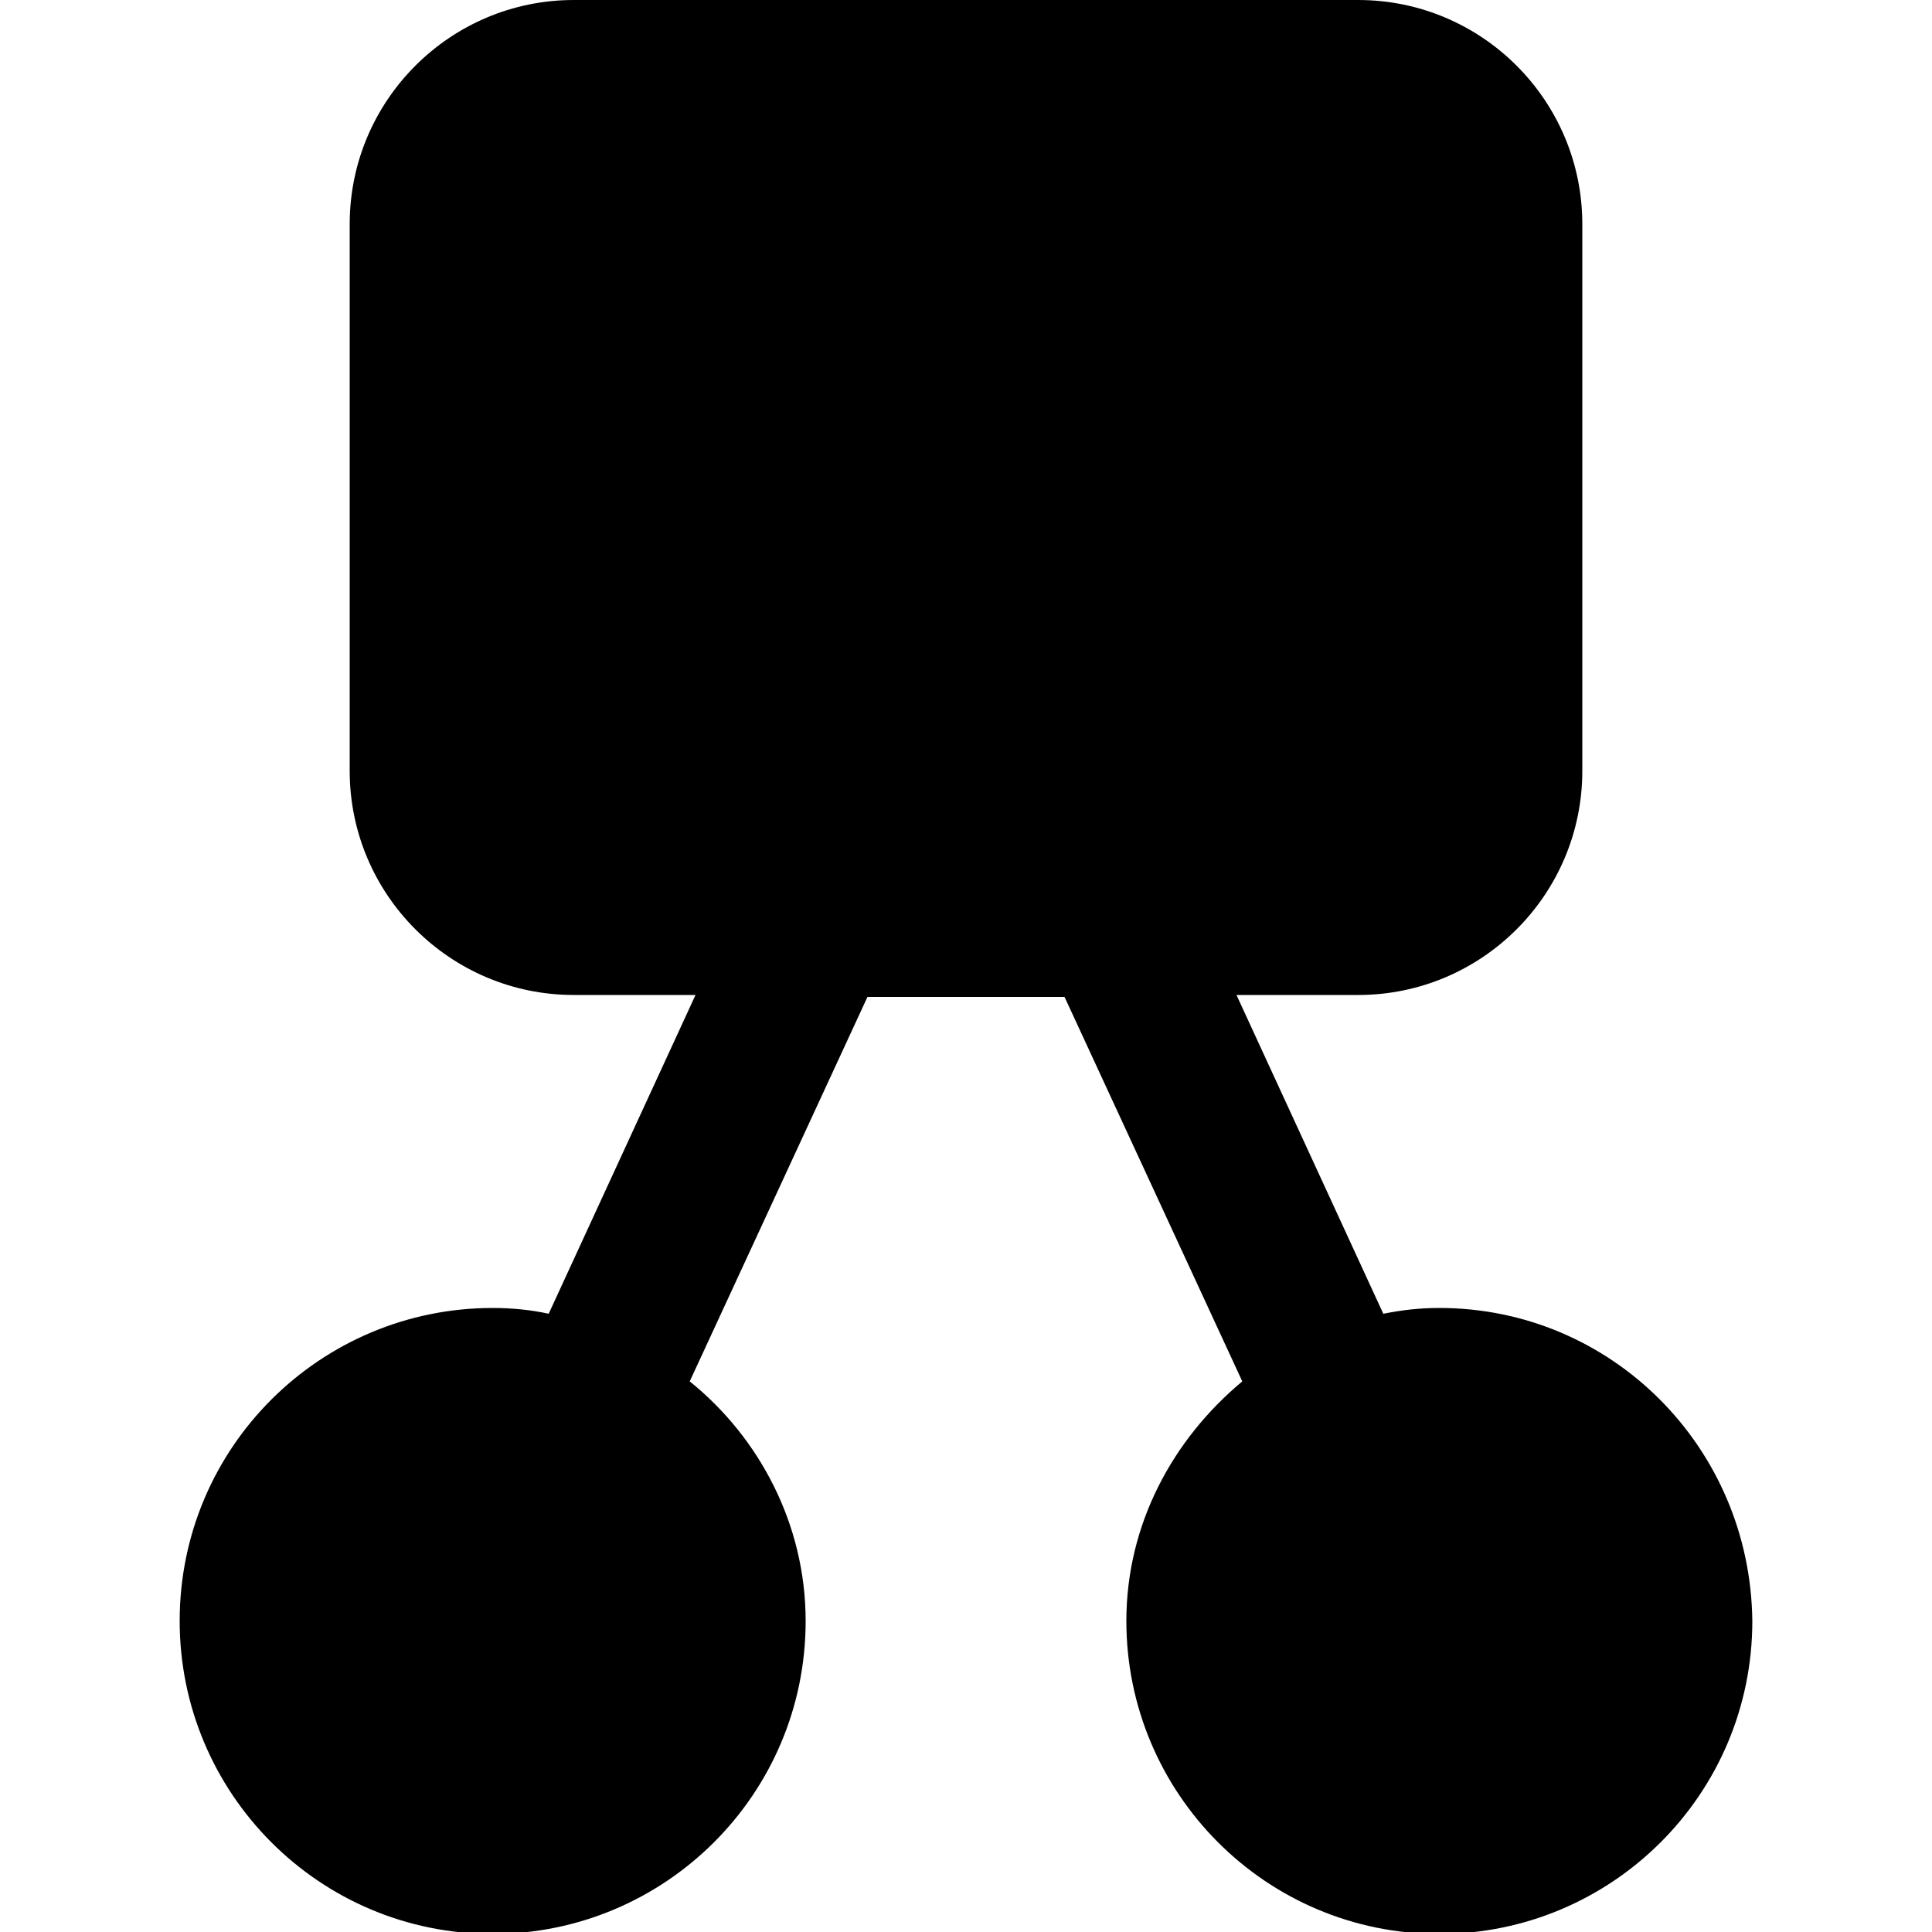
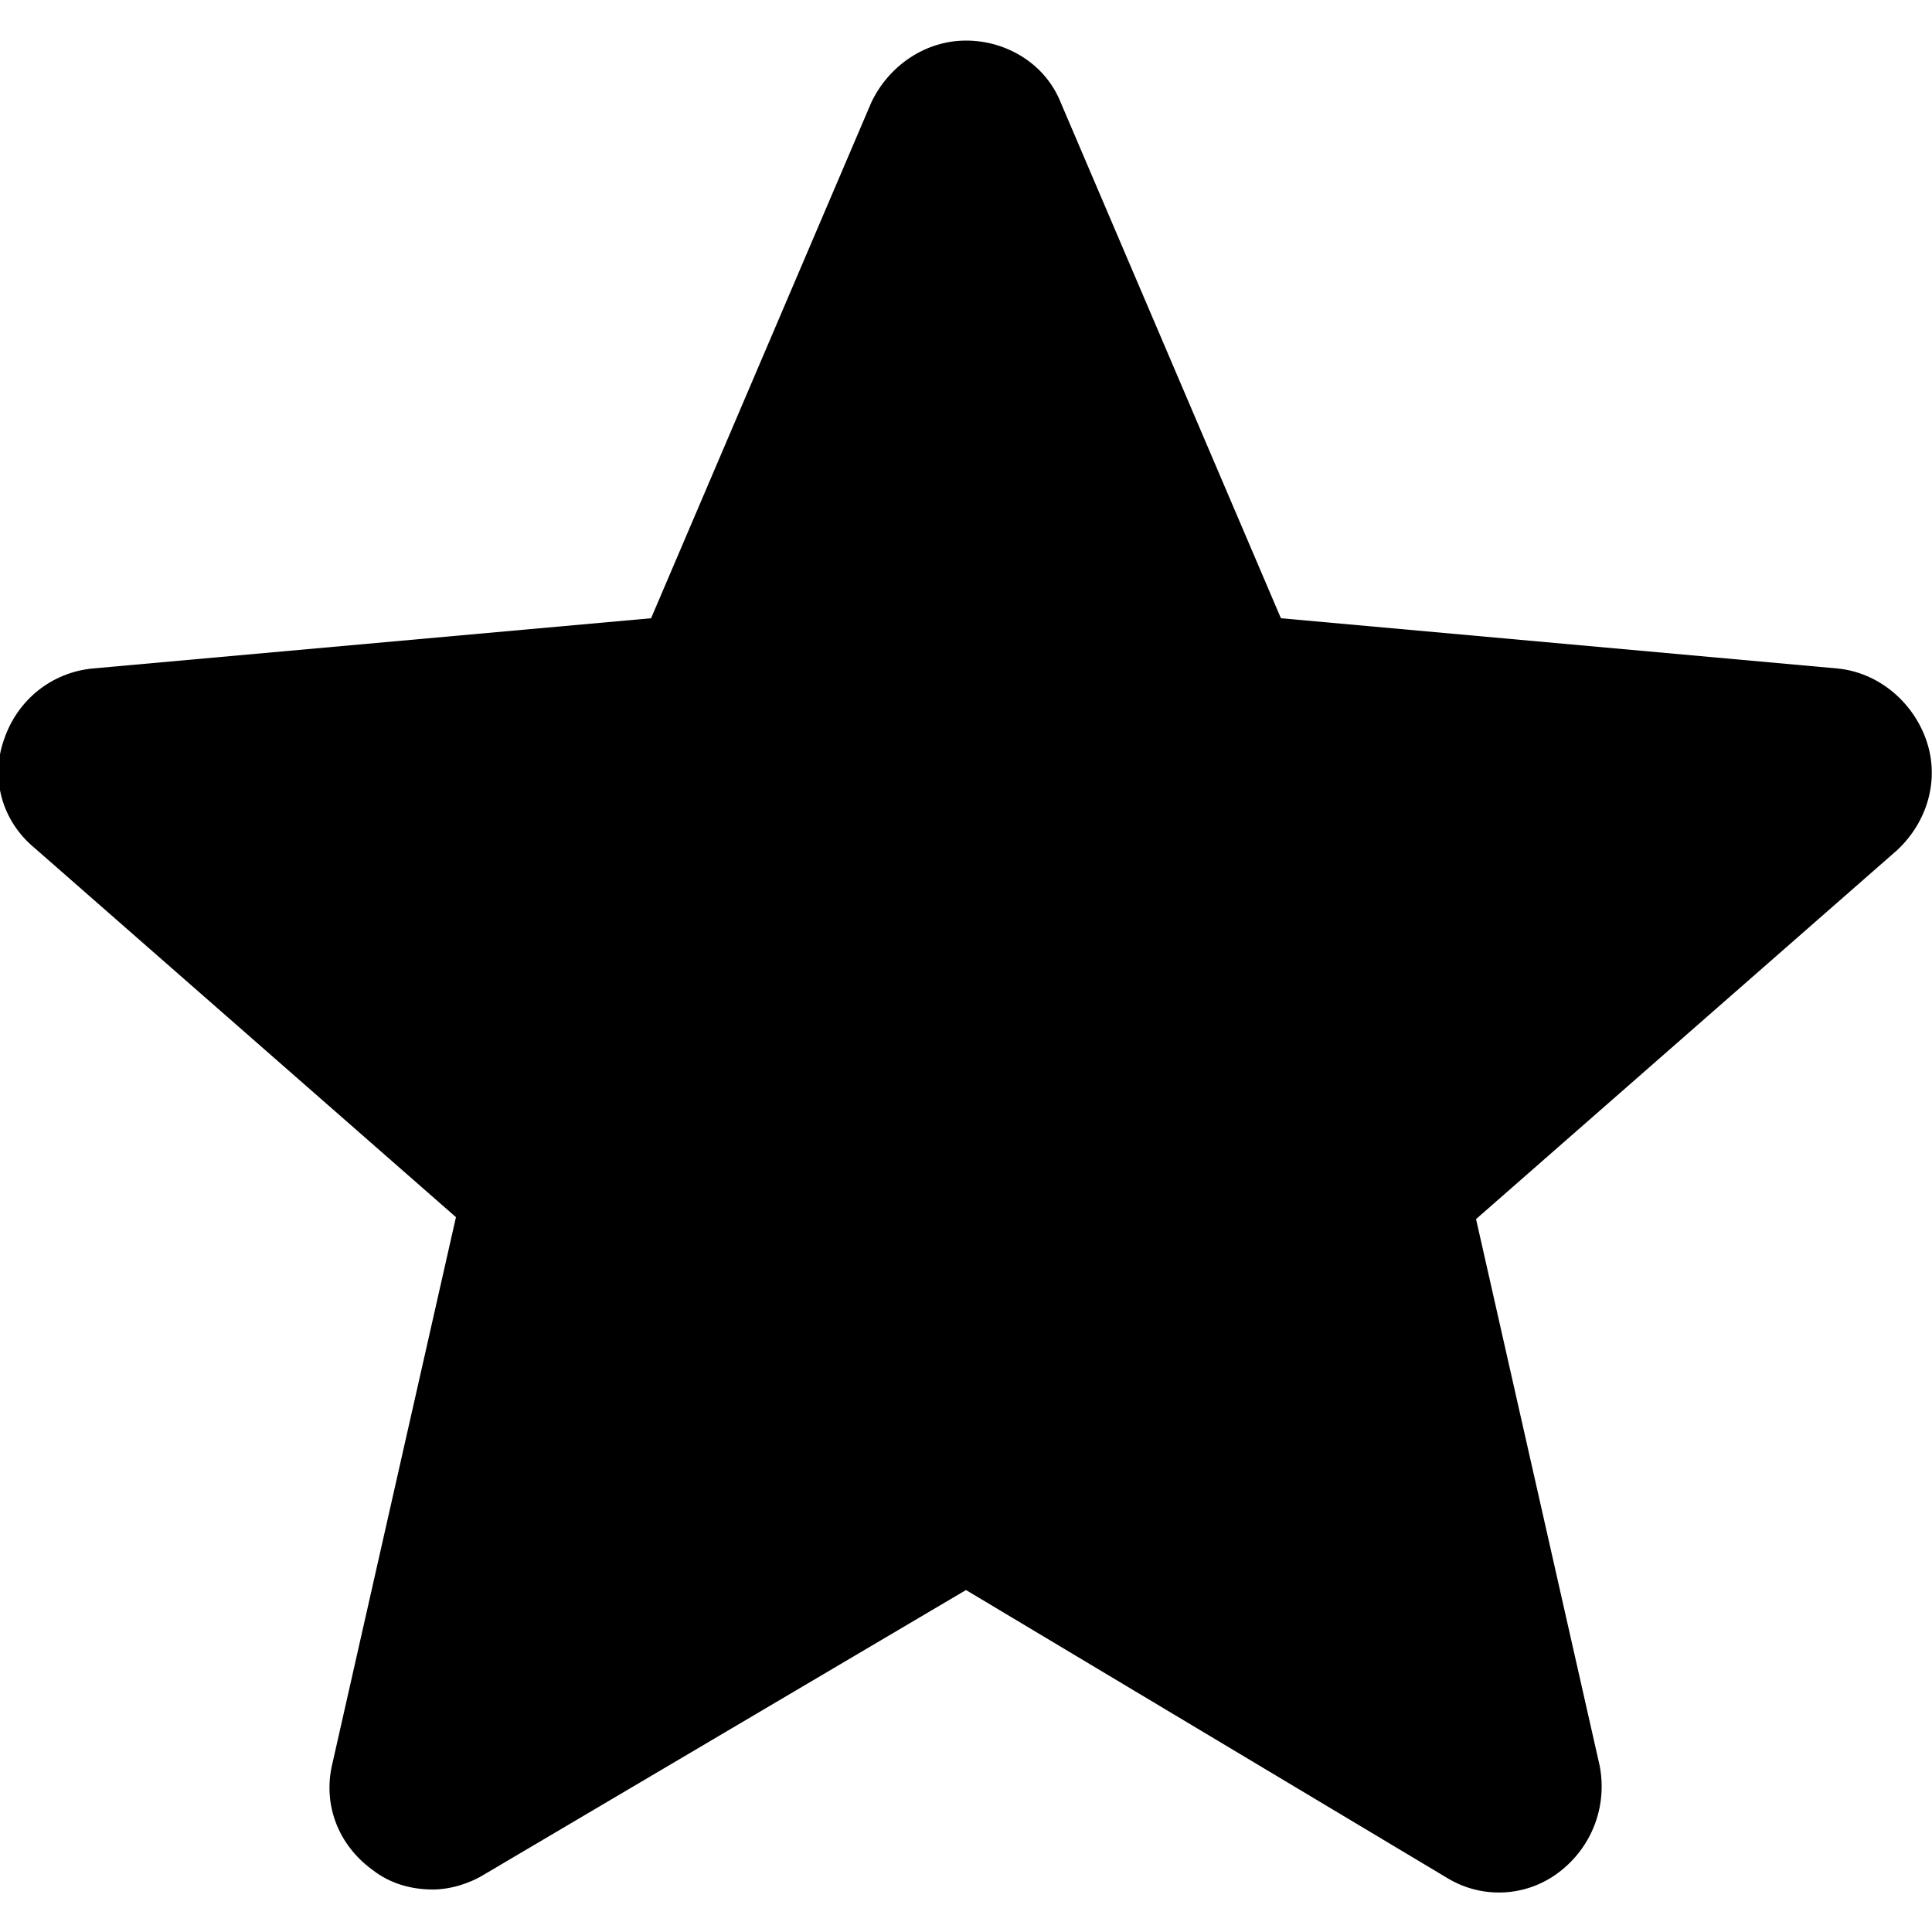
<svg xmlns="http://www.w3.org/2000/svg" version="1.1" id="Layer_1" x="0px" y="0px" viewBox="0 0 100 100" style="enable-background:new 0 0 100 100;" xml:space="preserve">
-   <path d="M74.5,67.7c-1,0-1.9,0.1-2.9,0.3L64,51.5h6.3c6.4,0,11.6-5.2,11.6-11.6V11.6C81.9,5.2,76.7,0,70.3,0H29.7  c-6.4,0-11.6,5.2-11.6,11.6v28.3c0,6.4,5.2,11.6,11.6,11.6H36L28.4,68c-0.9-0.2-1.9-0.3-2.9-0.3c-8.9,0-16.2,7.2-16.2,16.2  c0,8.9,7.2,16.2,16.2,16.2c8.9,0,16.2-7.2,16.2-16.2c0-5-2.4-9.5-6-12.4l9.2-19.9h10.2l9.2,19.9c-3.6,3-6,7.4-6,12.4  c0,8.9,7.2,16.2,16.2,16.2c8.9,0,16.2-7.2,16.2-16.2C90.6,74.9,83.4,67.7,74.5,67.7z" />
+   <g>
+     <g>
+       <path d="M99.7,38.3c-0.7-2-2.5-3.5-4.6-3.7L66.3,32L54.9,5.3c-0.8-2-2.8-3.2-4.9-3.2c-2.1,0-4,1.3-4.9,3.2L33.7,32L4.8,34.6    c-2.1,0.2-3.9,1.6-4.6,3.7c-0.7,2-0.1,4.2,1.6,5.6l21.8,19.1l-6.4,28.3c-0.5,2.1,0.3,4.2,2.1,5.5c0.9,0.7,2,1,3.1,1    c0.9,0,1.9-0.3,2.7-0.8L50,82.3l24.9,14.9c1.8,1.1,4.1,1,5.8-0.3c1.7-1.3,2.5-3.4,2.1-5.5l-6.4-28.3l21.8-19.1    C99.8,42.5,100.4,40.3,99.7,38.3L99.7,38.3z M99.7,38.3" />
+     </g>
+   </g>
</svg>
